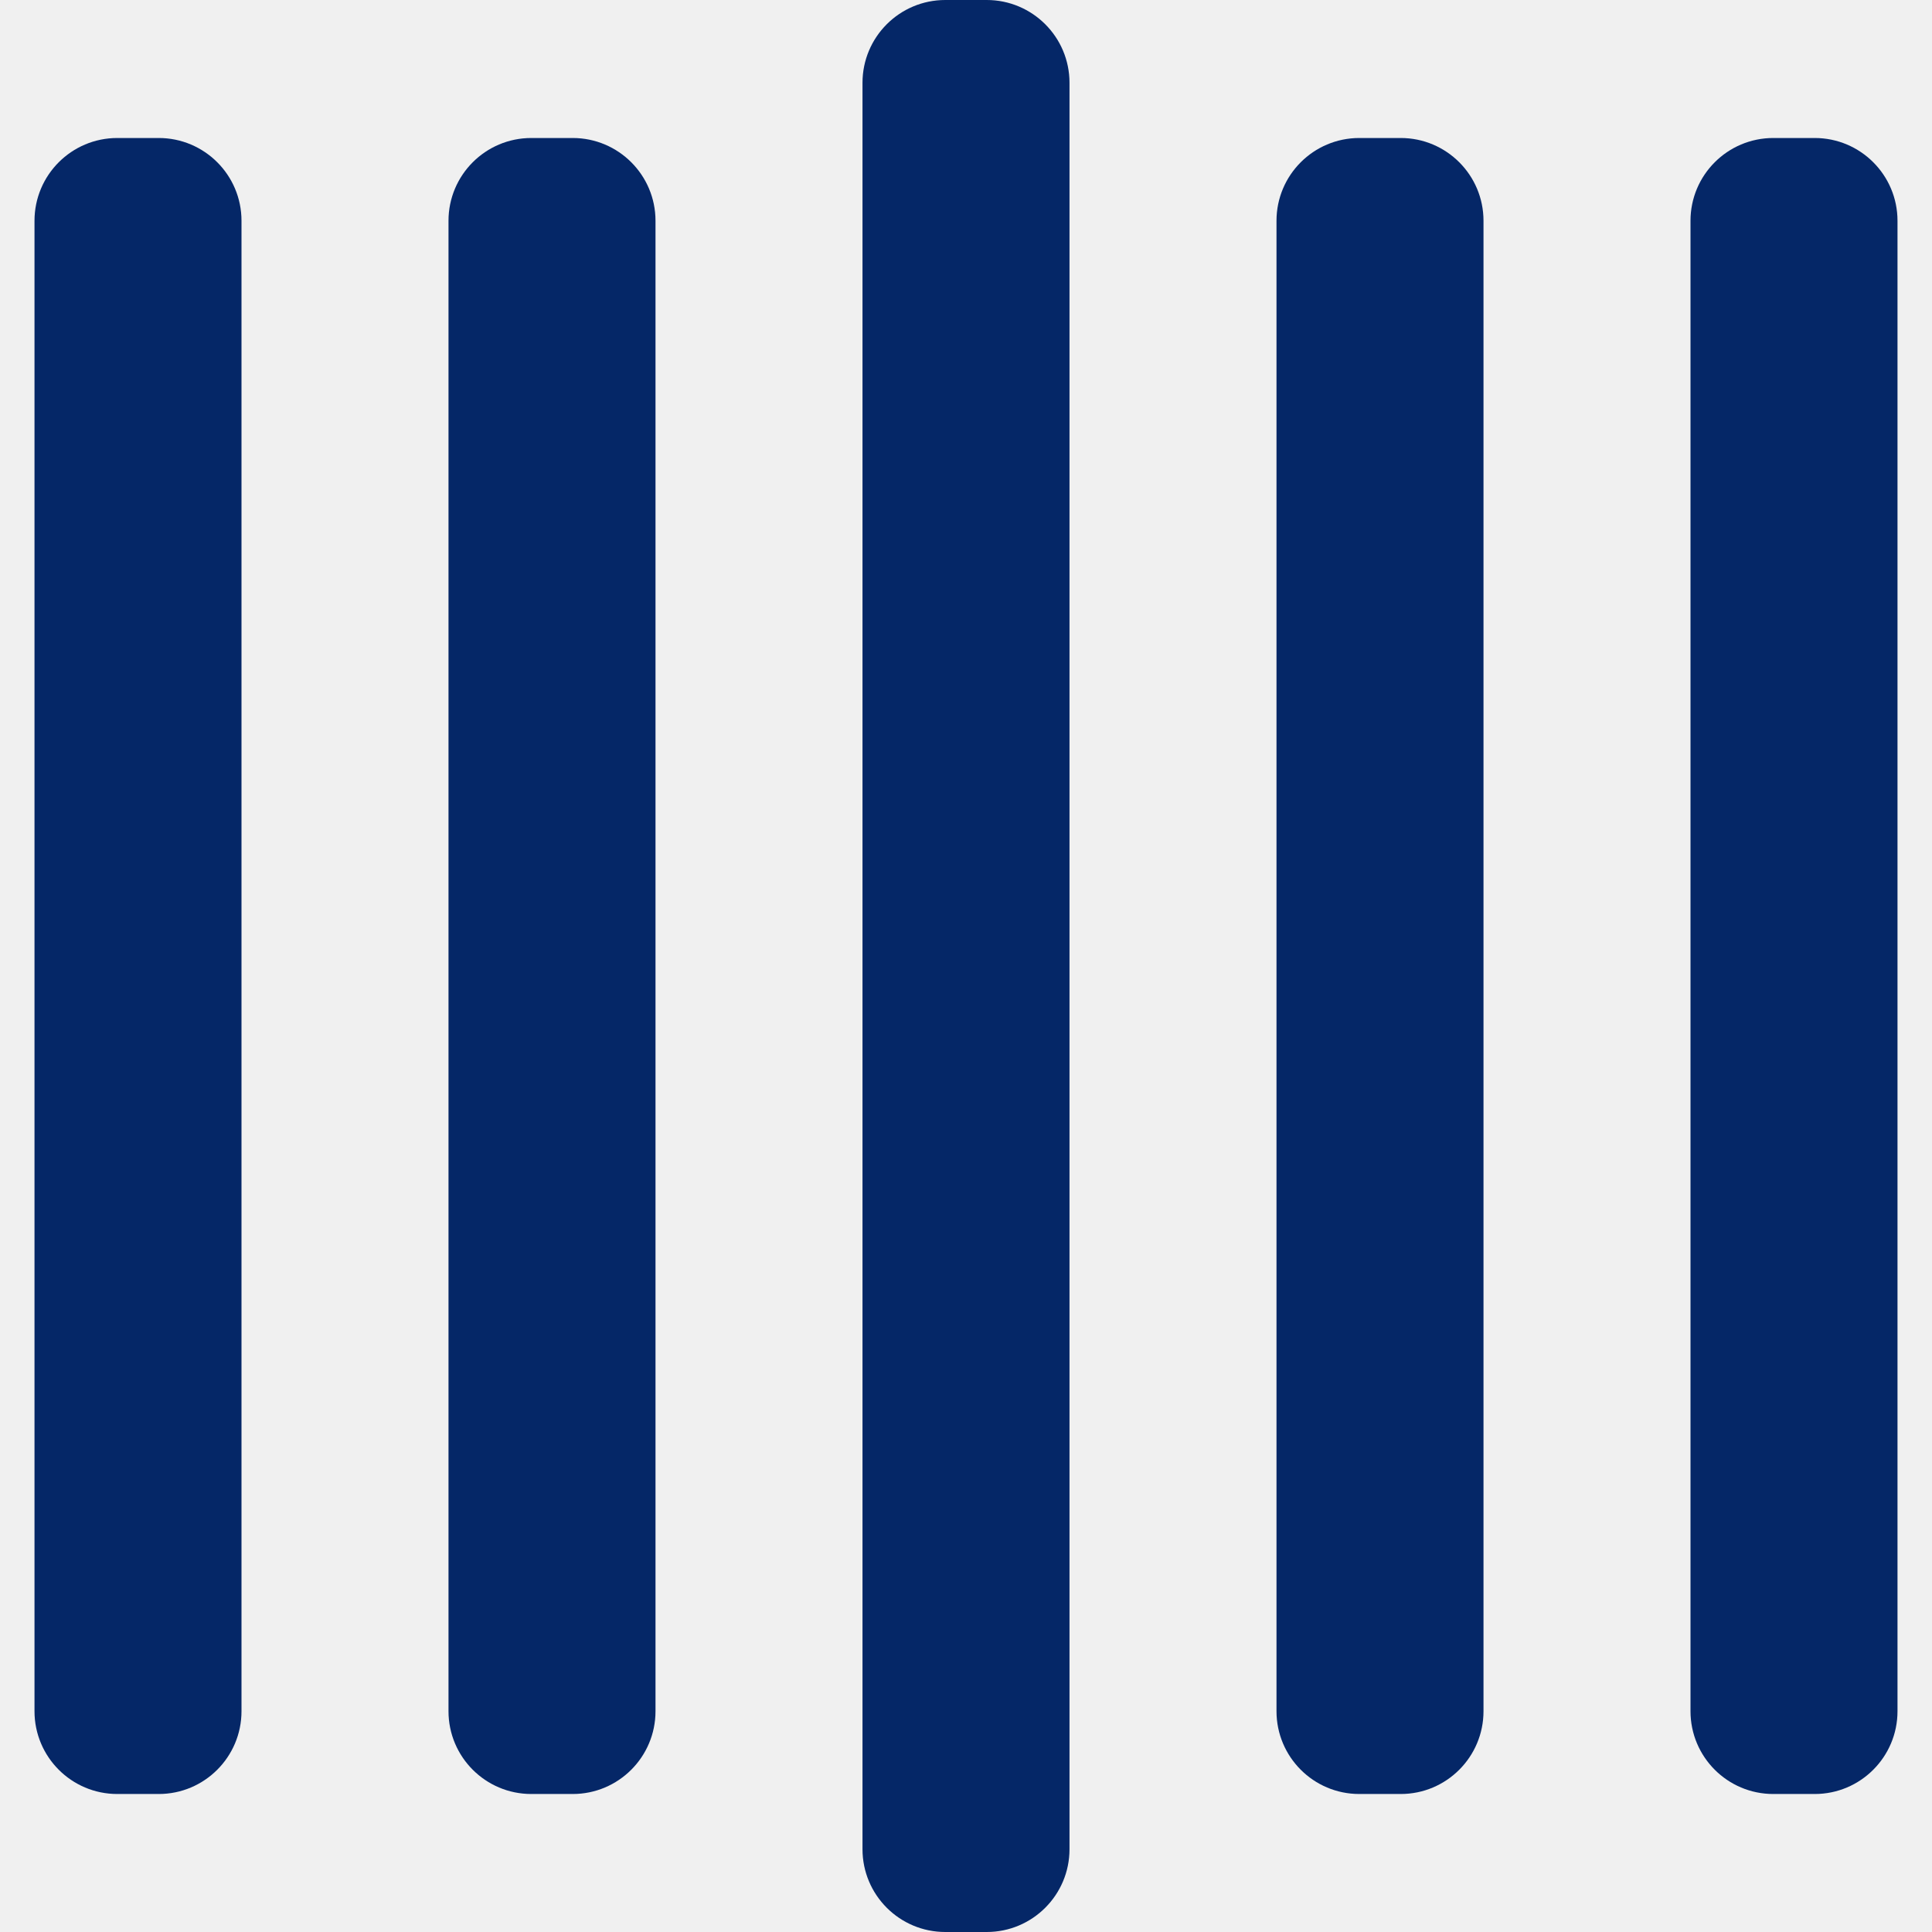
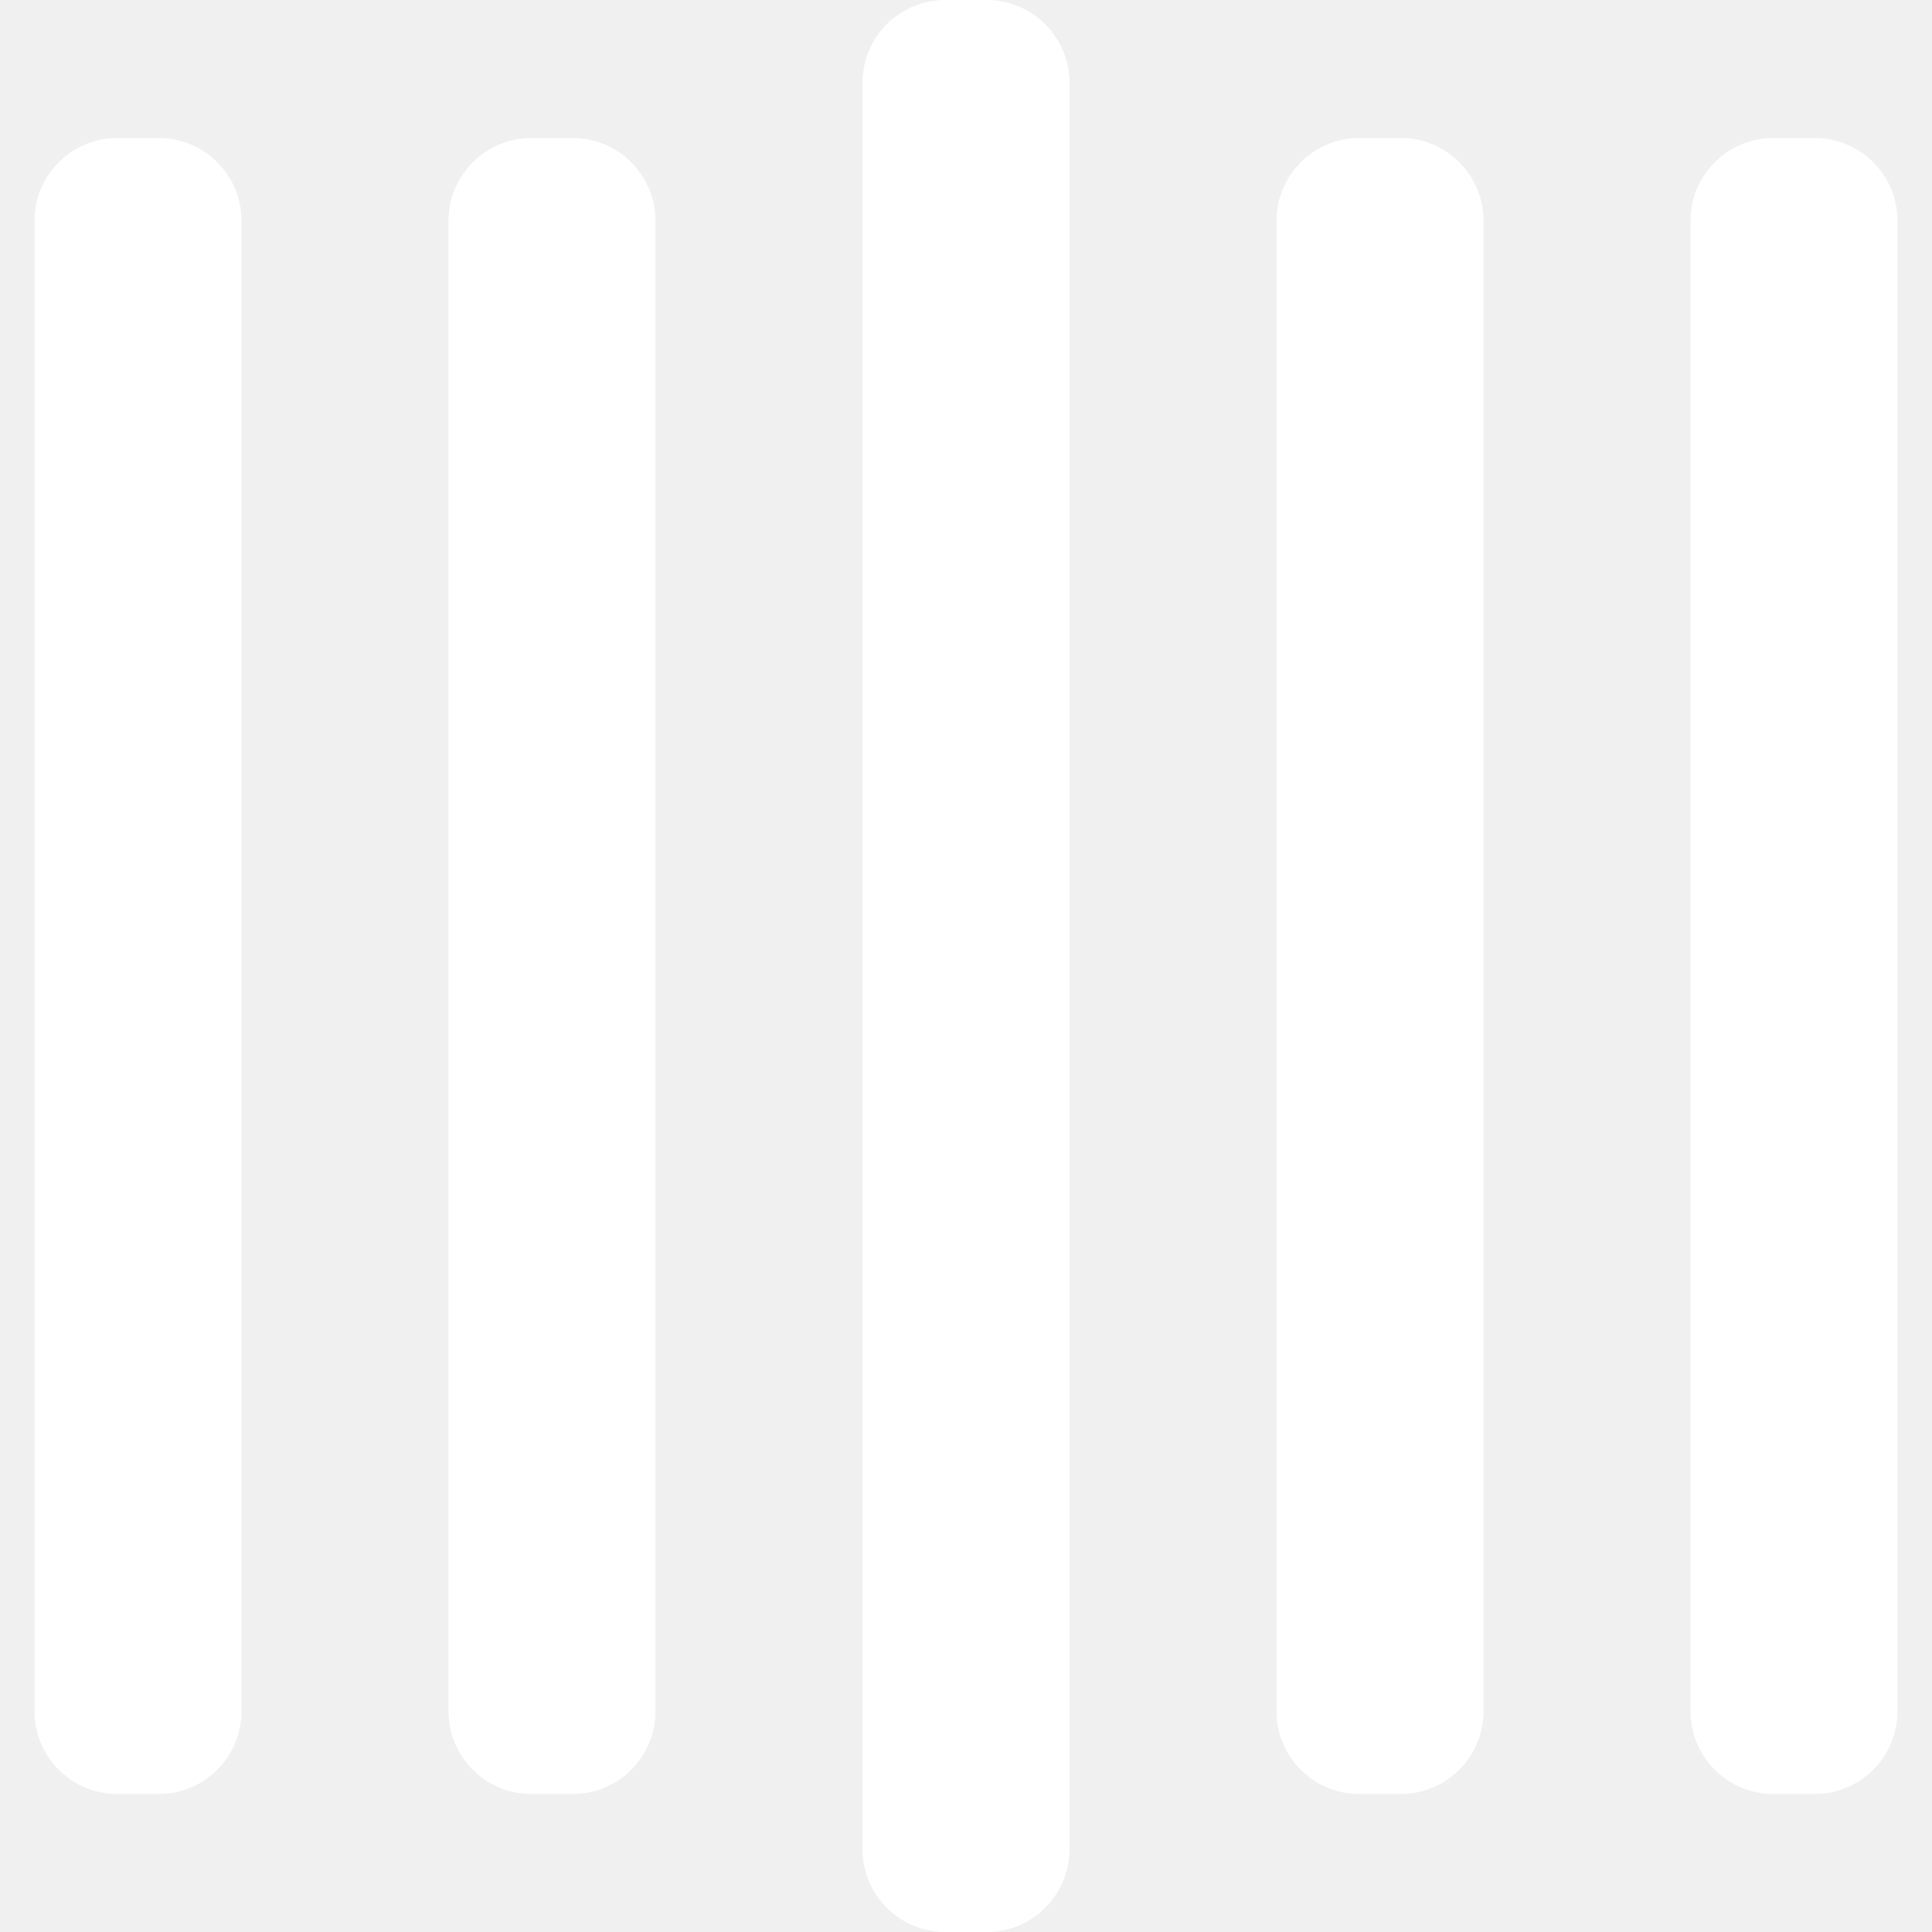
- <svg xmlns="http://www.w3.org/2000/svg" width="200" height="200" viewBox="0 0 135 140" fill="#052767">
+ <svg xmlns="http://www.w3.org/2000/svg" width="200" height="200" viewBox="0 0 135 140" fill="white">
  <rect y="10" width="15" height="120" rx="6">
    <animate attributeName="height" begin="0.5s" dur="1s" values="120;110;100;90;80;70;60;50;40;140;120" calcMode="linear" repeatCount="indefinite" />
    <animate attributeName="y" begin="0.5s" dur="1s" values="10;15;20;25;30;35;40;45;50;0;10" calcMode="linear" repeatCount="indefinite" />
  </rect>
  <rect x="30" y="10" width="15" height="120" rx="6">
    <animate attributeName="height" begin="0.25s" dur="1s" values="120;110;100;90;80;70;60;50;40;140;120" calcMode="linear" repeatCount="indefinite" />
    <animate attributeName="y" begin="0.25s" dur="1s" values="10;15;20;25;30;35;40;45;50;0;10" calcMode="linear" repeatCount="indefinite" />
  </rect>
  <rect x="60" width="15" height="140" rx="6">
    <animate attributeName="height" begin="0s" dur="1s" values="120;110;100;90;80;70;60;50;40;140;120" calcMode="linear" repeatCount="indefinite" />
    <animate attributeName="y" begin="0s" dur="1s" values="10;15;20;25;30;35;40;45;50;0;10" calcMode="linear" repeatCount="indefinite" />
  </rect>
  <rect x="90" y="10" width="15" height="120" rx="6">
    <animate attributeName="height" begin="0.25s" dur="1s" values="120;110;100;90;80;70;60;50;40;140;120" calcMode="linear" repeatCount="indefinite" />
    <animate attributeName="y" begin="0.25s" dur="1s" values="10;15;20;25;30;35;40;45;50;0;10" calcMode="linear" repeatCount="indefinite" />
  </rect>
  <rect x="120" y="10" width="15" height="120" rx="6">
    <animate attributeName="height" begin="0.5s" dur="1s" values="120;110;100;90;80;70;60;50;40;140;120" calcMode="linear" repeatCount="indefinite" />
    <animate attributeName="y" begin="0.5s" dur="1s" values="10;15;20;25;30;35;40;45;50;0;10" calcMode="linear" repeatCount="indefinite" />
  </rect>
</svg>
